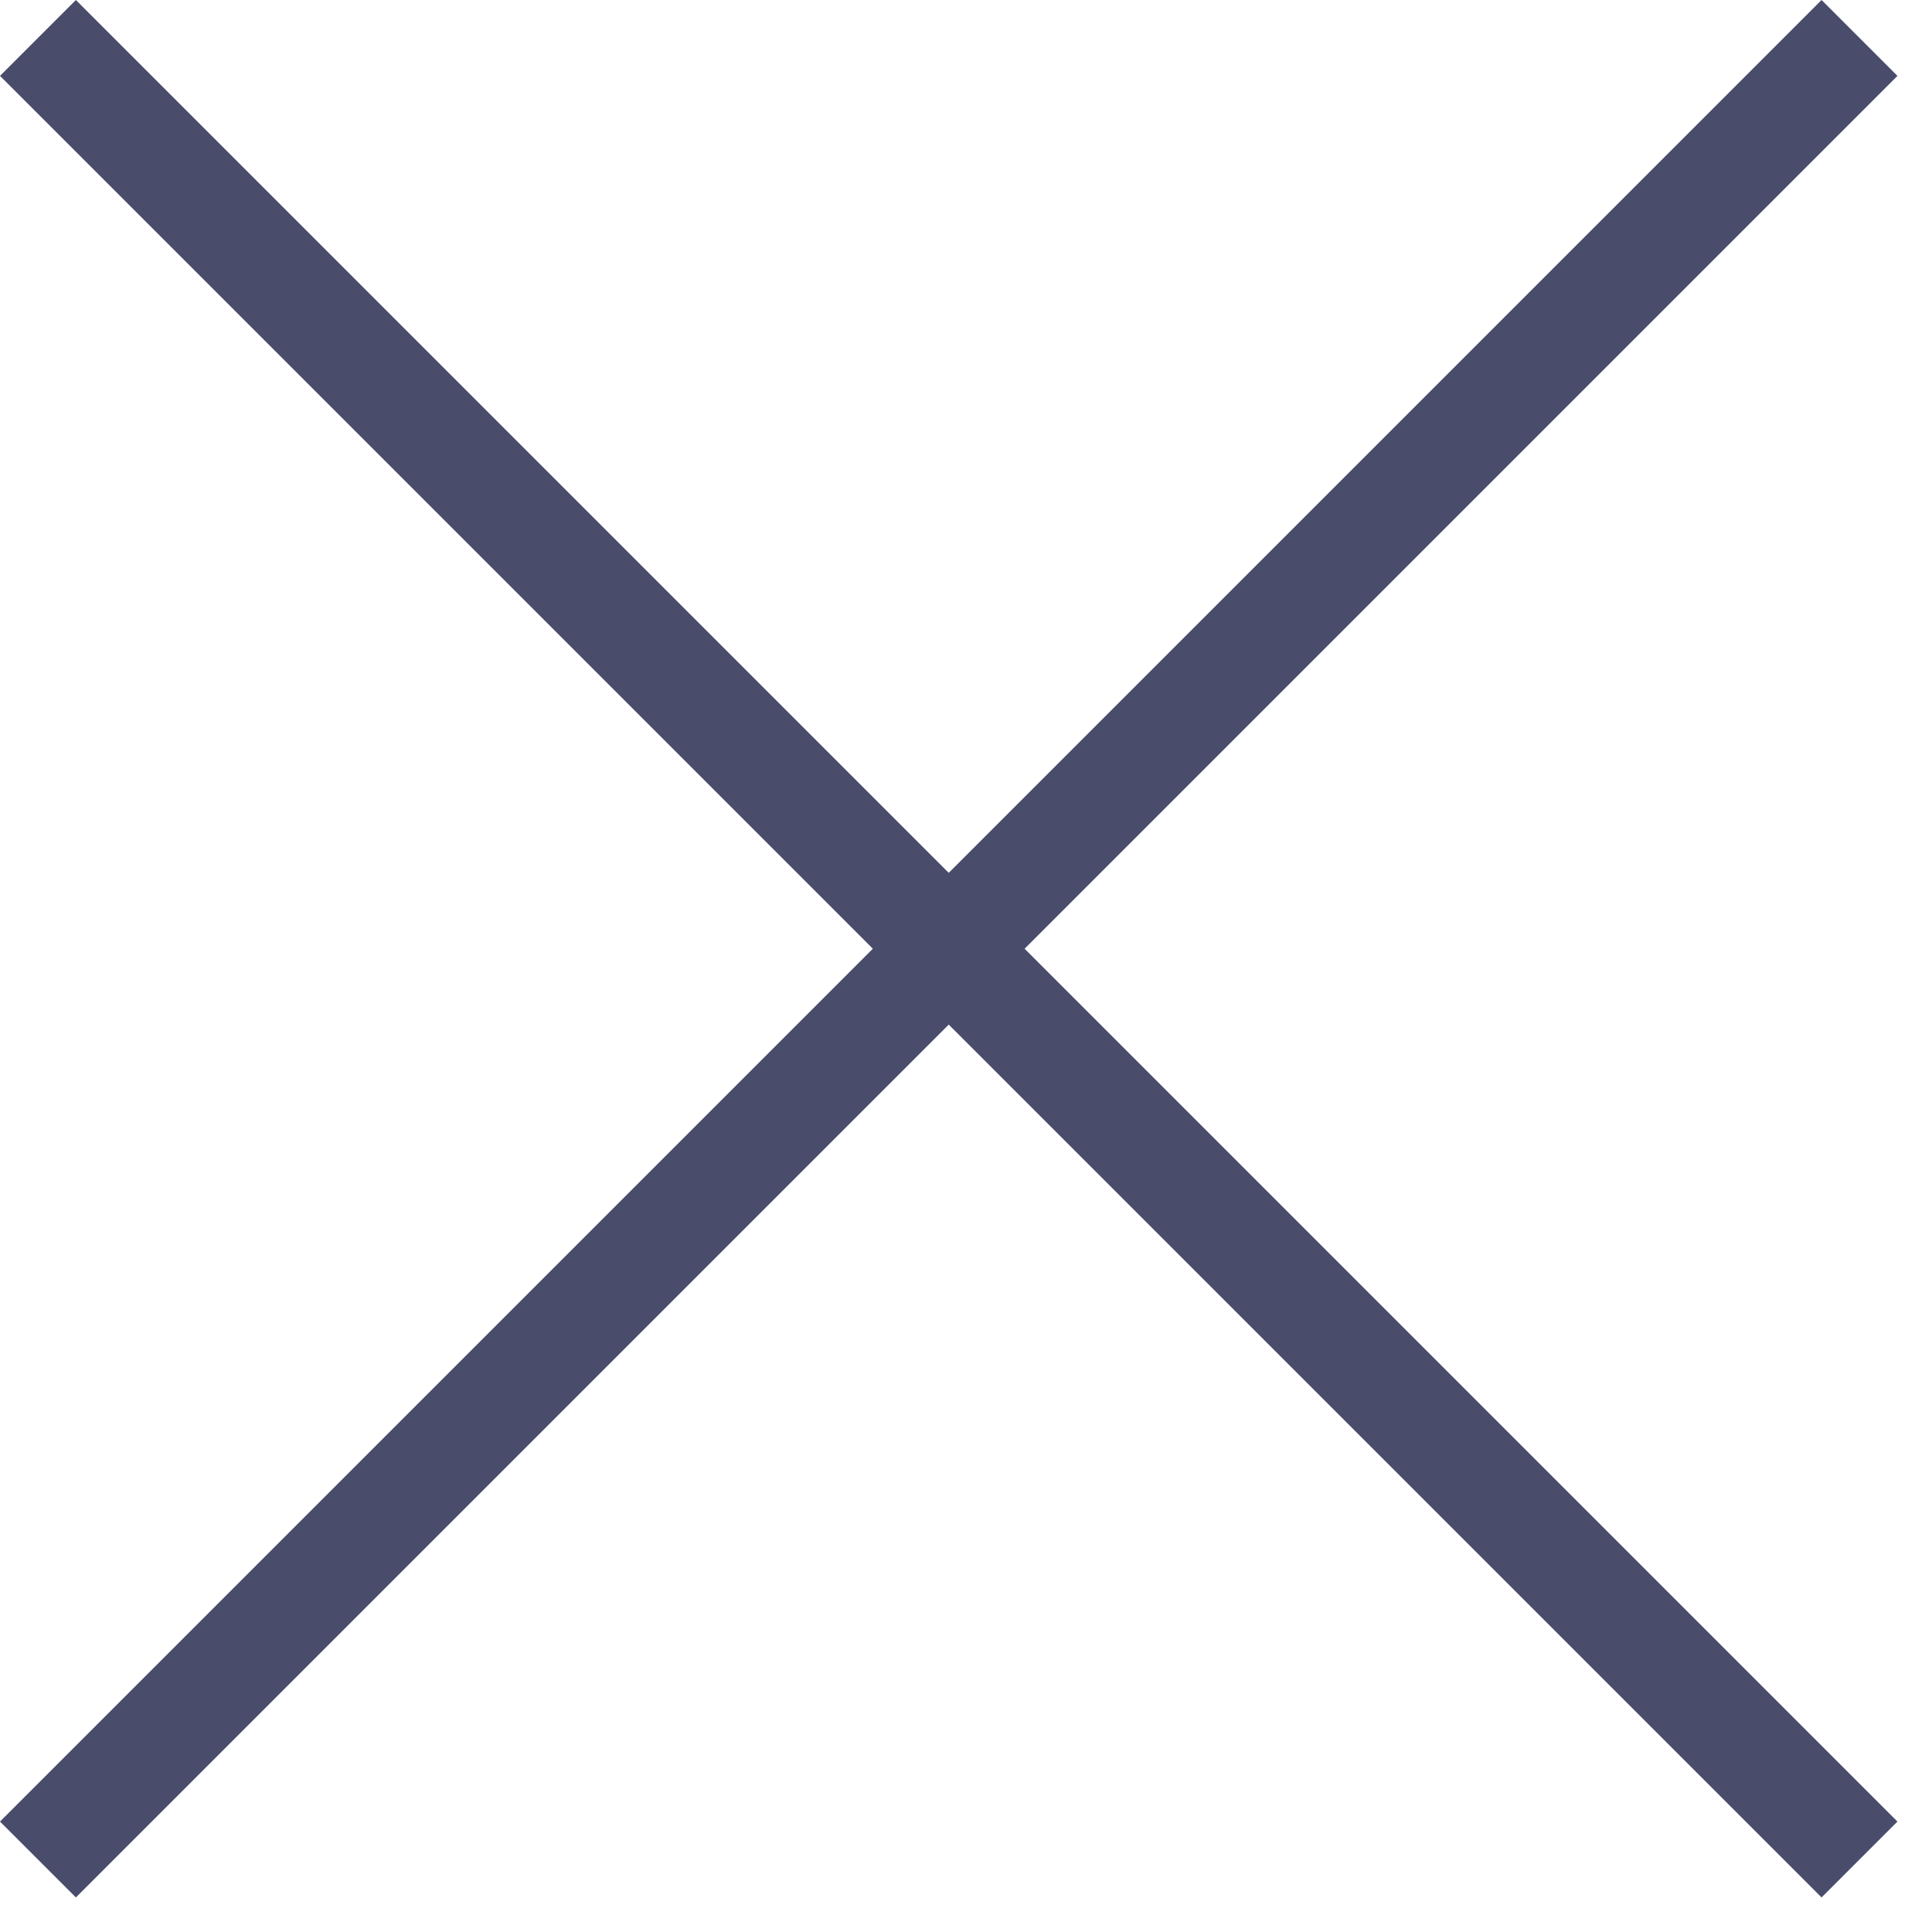
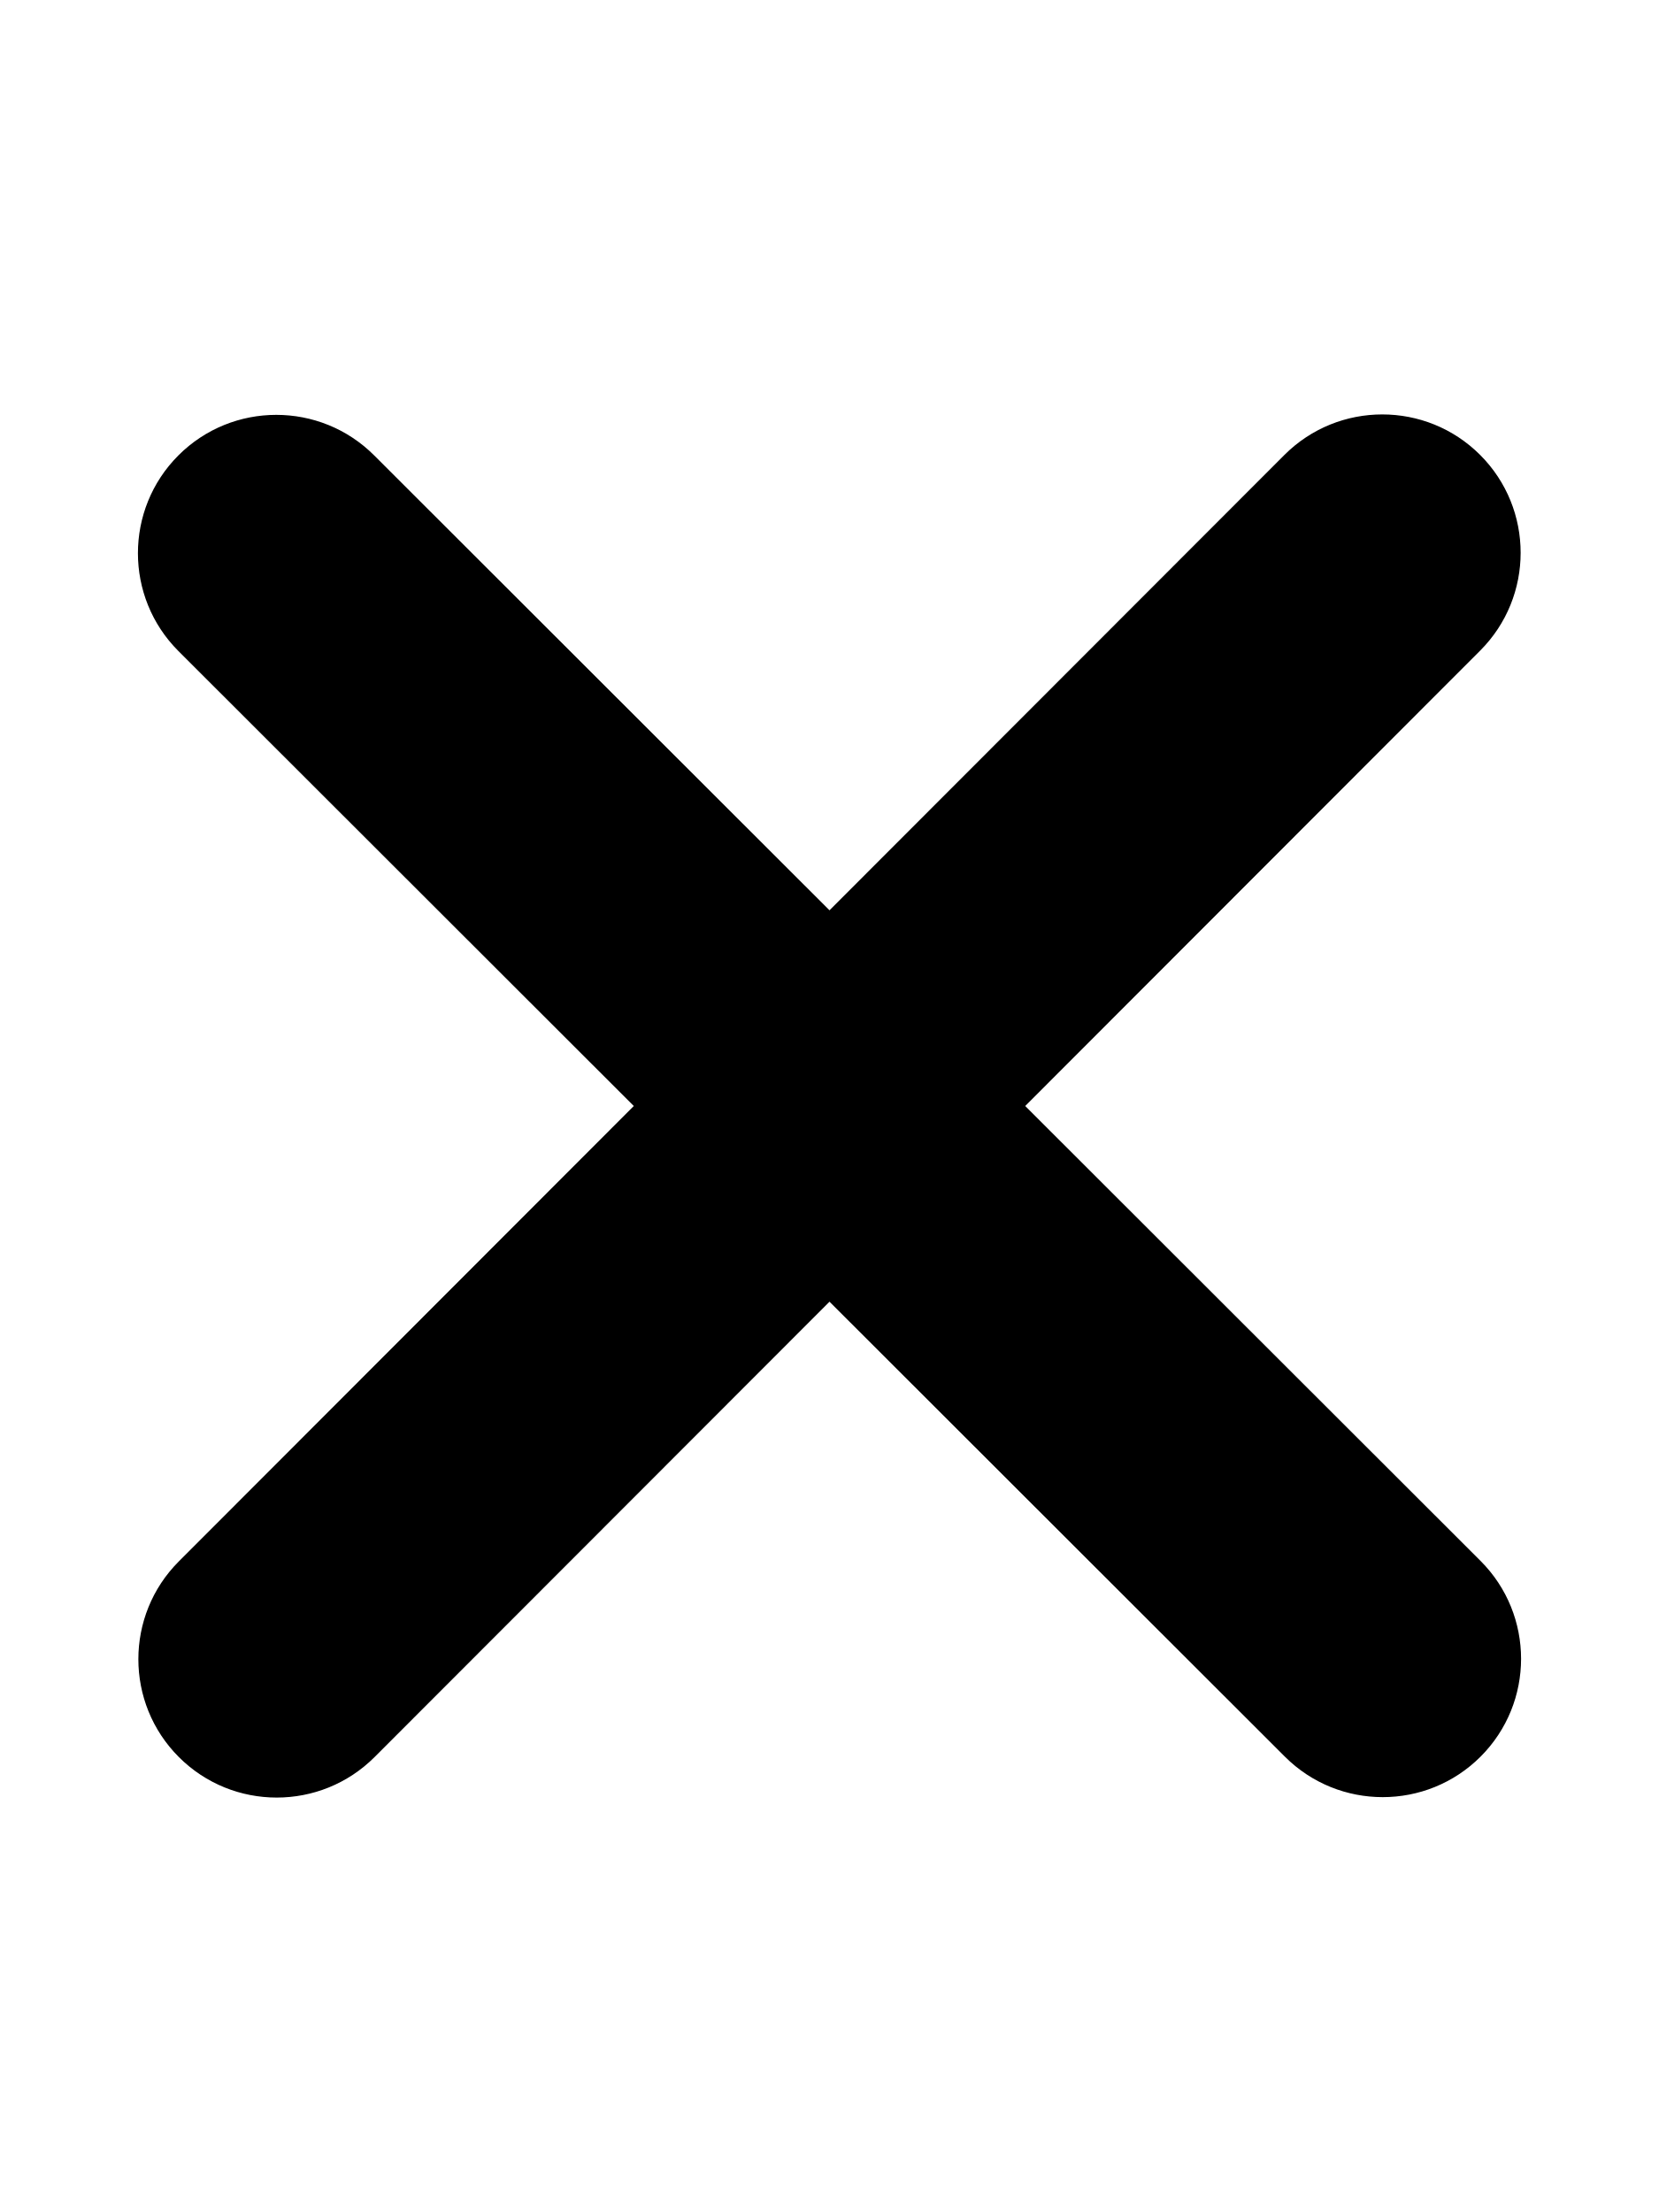
- <svg xmlns="http://www.w3.org/2000/svg" width="18" height="18" viewBox="0 0 18 18" fill="none">
-   <g id="Combined Shape 2">
-     <path id="Combined Shape" fill-rule="evenodd" clip-rule="evenodd" d="M17.678 0.707L16.971 0L8.839 8.132L0.707 0L0 0.707L8.132 8.839L0 16.971L0.707 17.678L8.839 9.546L16.971 17.678L17.678 16.971L9.546 8.839L17.678 0.707Z" fill="#494C6B" />
-   </g>
+ <svg xmlns="http://www.w3.org/2000/svg" height="16" width="12" viewBox="0 0 384 512">
+   <path d="M342.6 150.6c12.5-12.5 12.5-32.8 0-45.3s-32.8-12.5-45.3 0L192 210.7 86.6 105.4c-12.5-12.5-32.8-12.5-45.3 0s-12.5 32.8 0 45.3L146.7 256 41.4 361.4c-12.5 12.5-12.5 32.8 0 45.3s32.8 12.5 45.3 0L192 301.3 297.4 406.6c12.5 12.5 32.8 12.5 45.3 0s12.5-32.8 0-45.3L237.3 256 342.6 150.6z" />
</svg>
